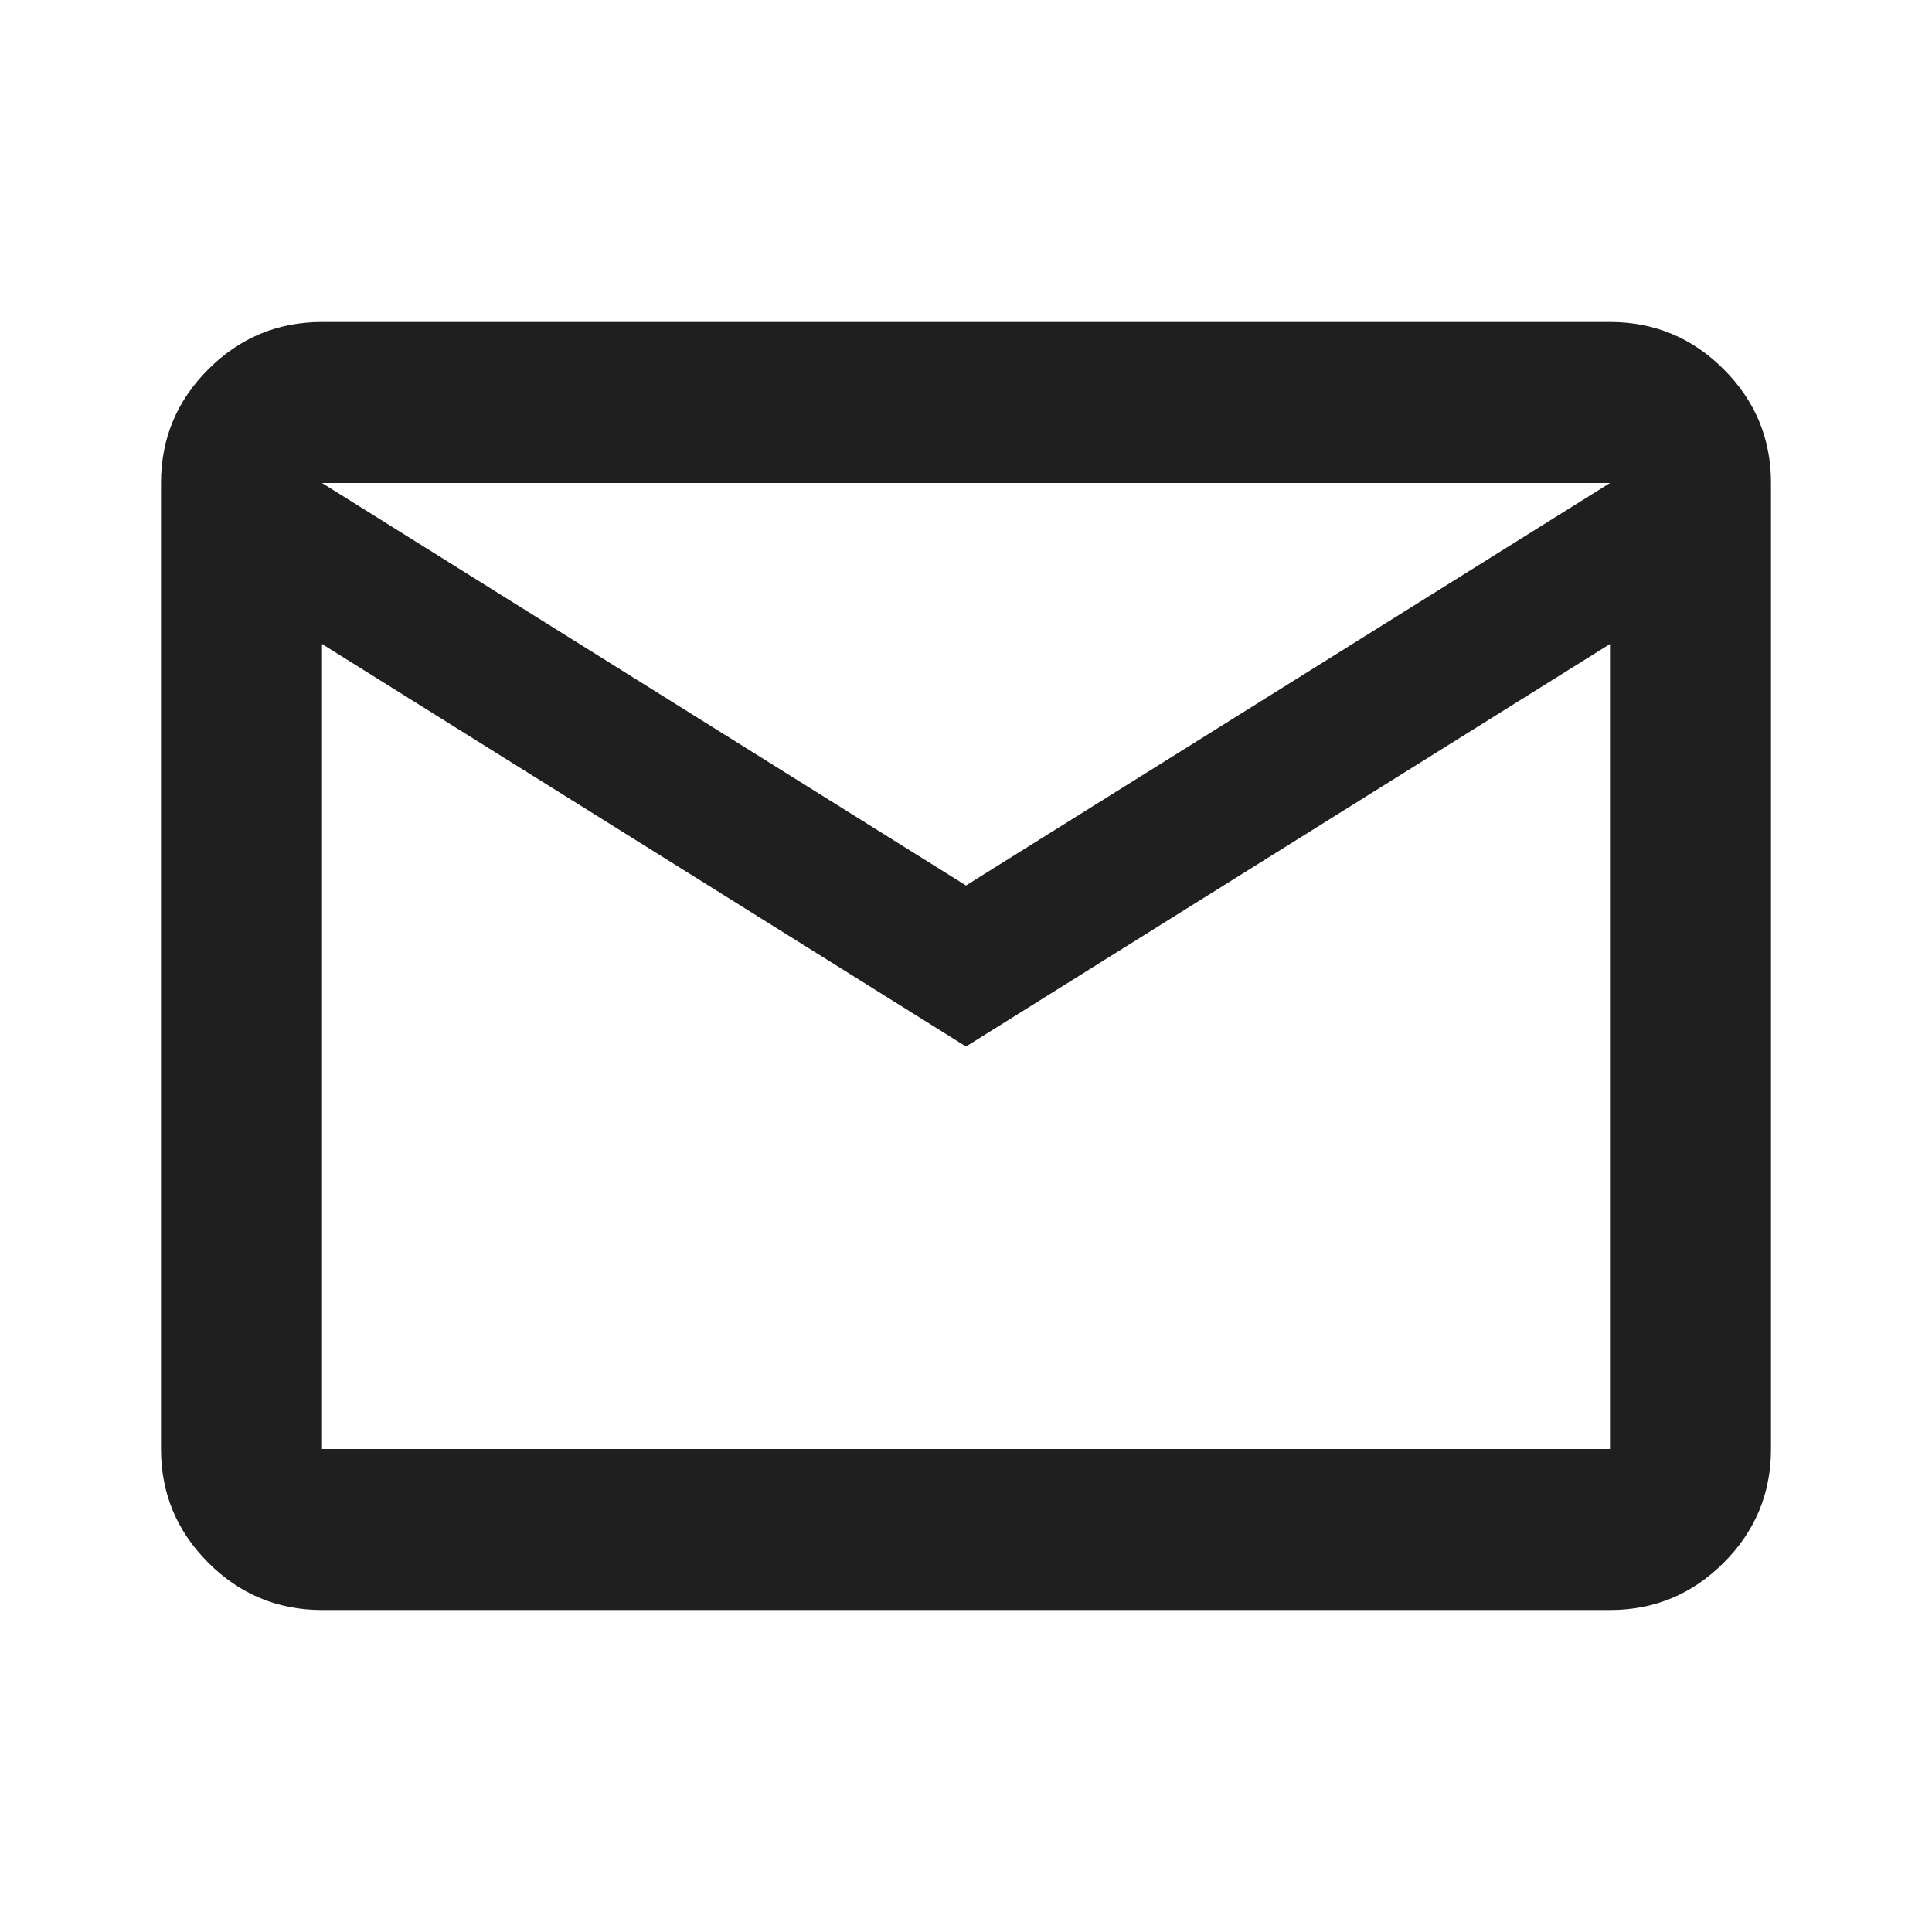
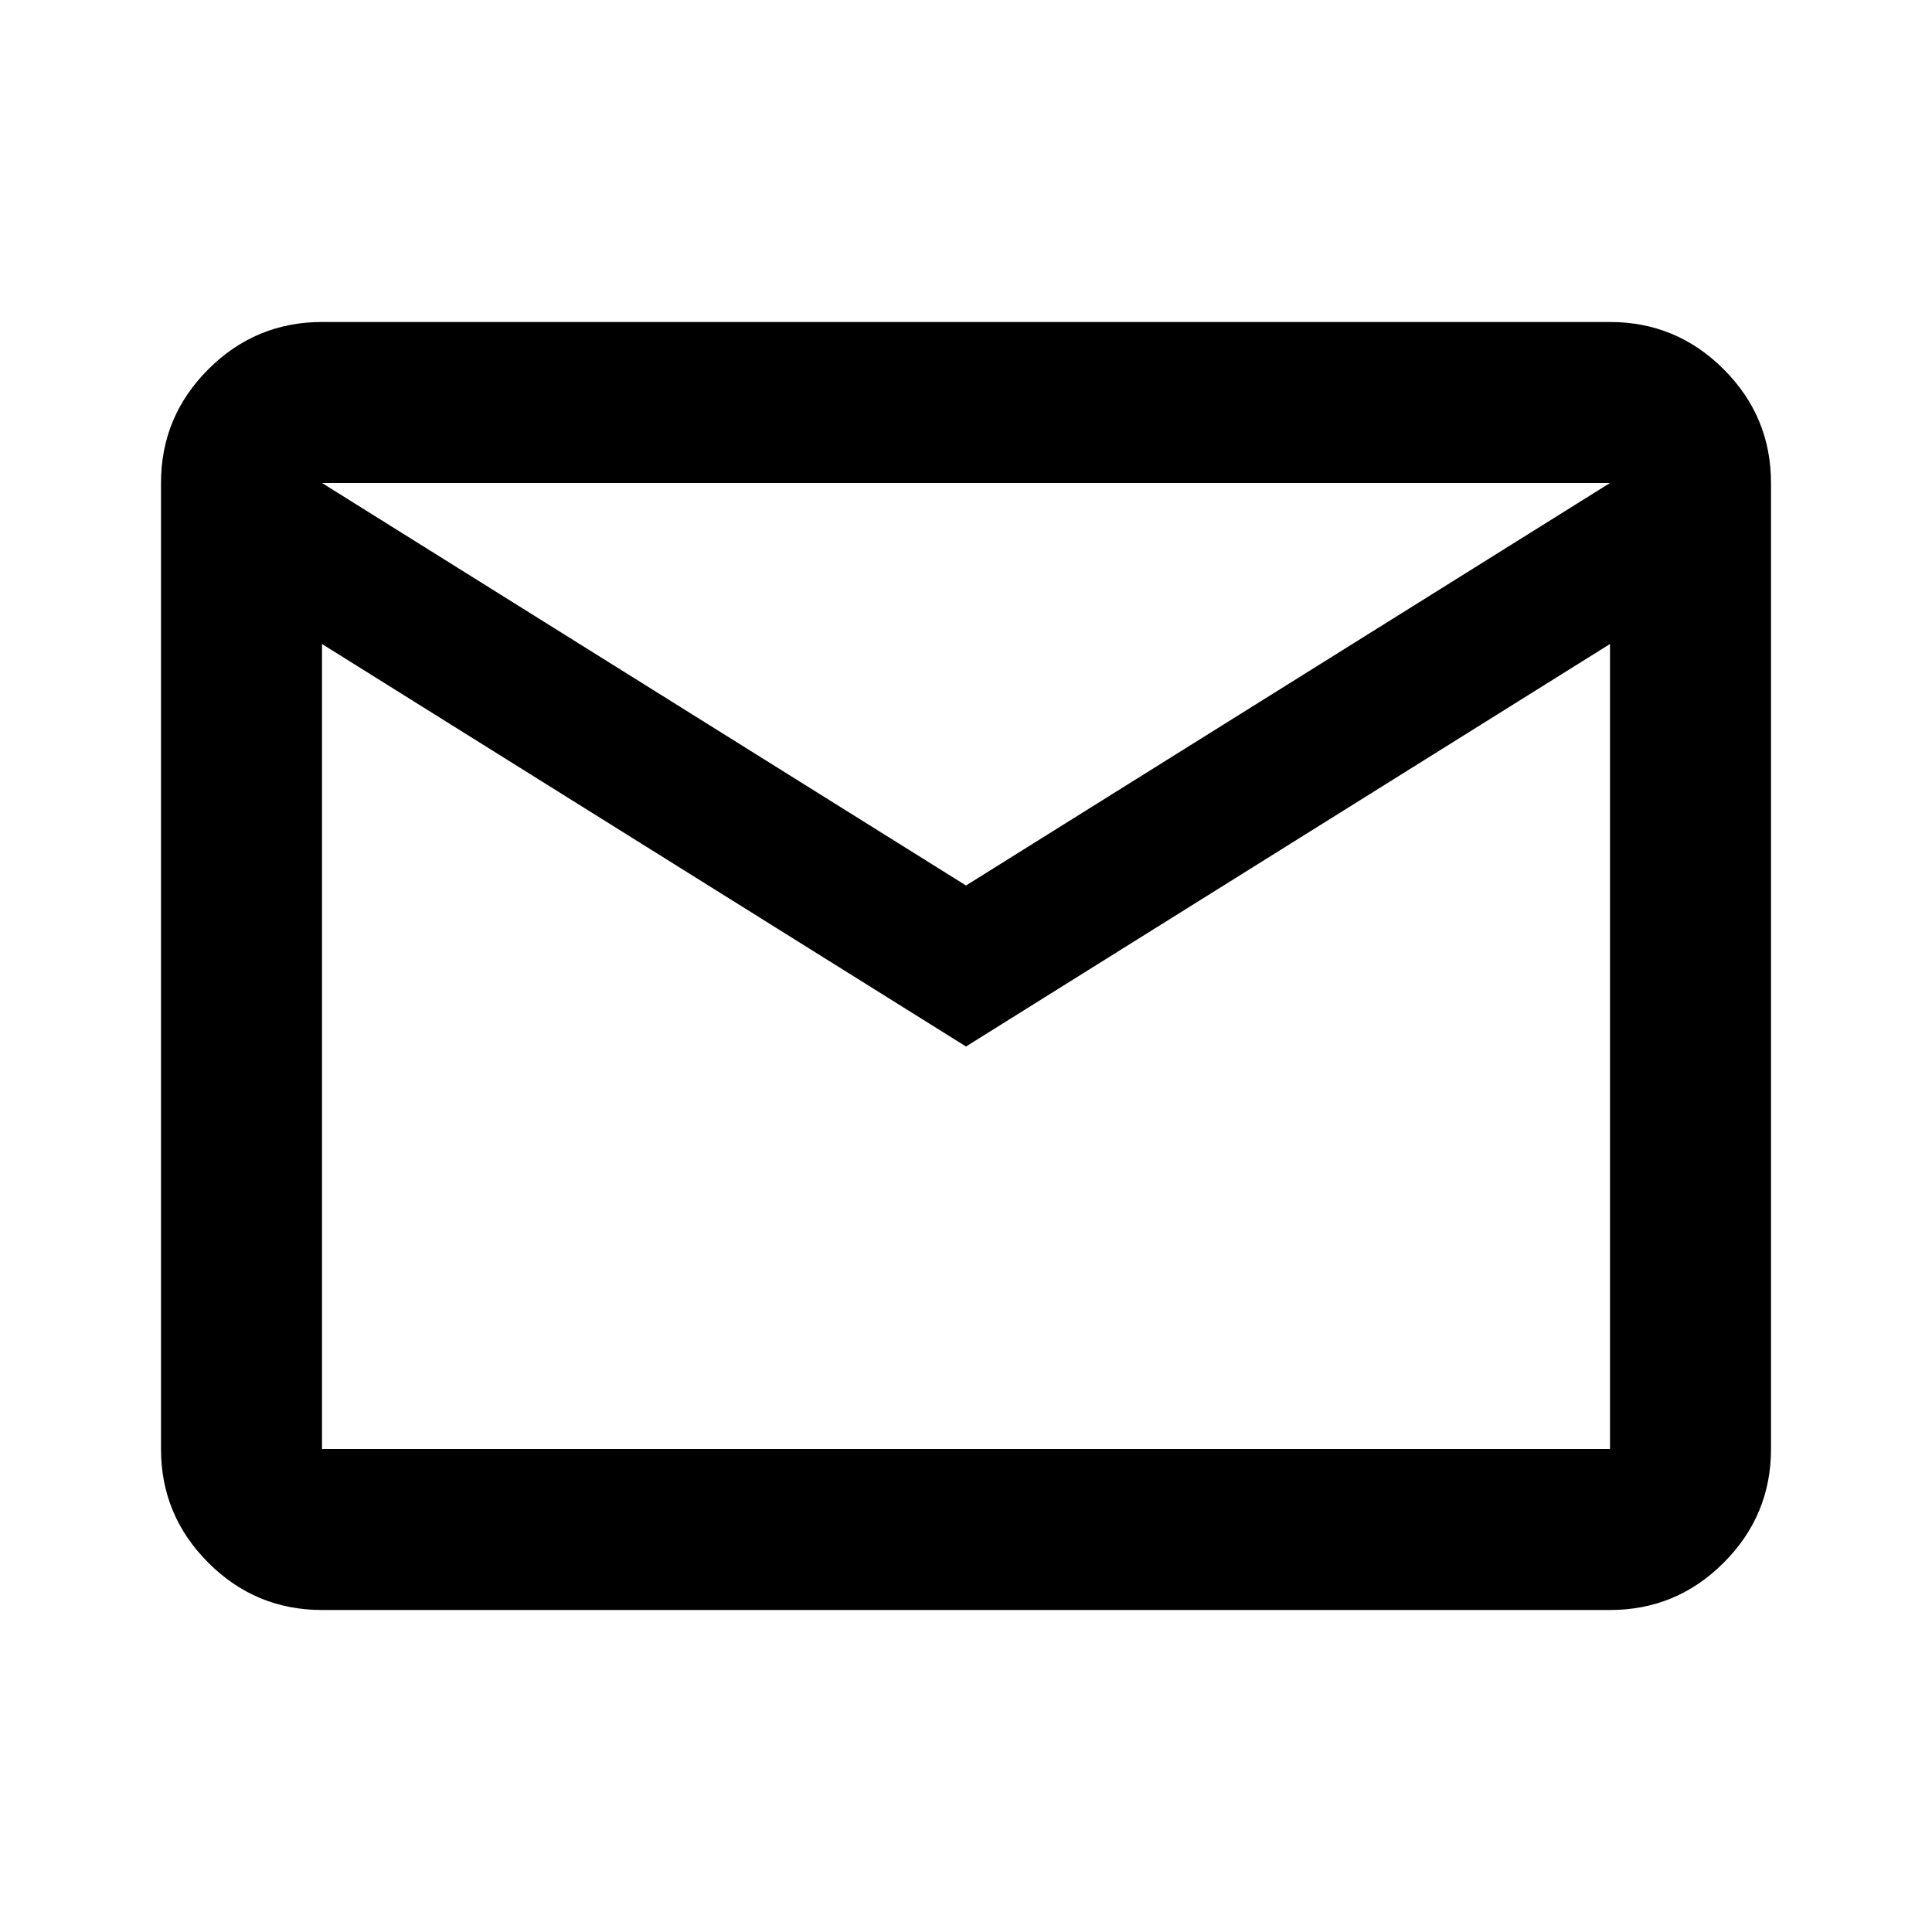
- <svg xmlns="http://www.w3.org/2000/svg" height="24px" viewBox="0 -960 960 960" width="24px" fill="#1f1f1f">
+ <svg xmlns="http://www.w3.org/2000/svg" viewBox="0 -960 960 960" fill="currentColor">
  <path d="M160-160q-33 0-56.5-23.5T80-240v-480q0-33 23.5-56.5T160-800h640q33 0 56.5 23.5T880-720v480q0 33-23.5 56.5T800-160H160Zm320-280L160-640v400h640v-400L480-440Zm0-80 320-200H160l320 200ZM160-640v-80 480-400Z" />
</svg>
